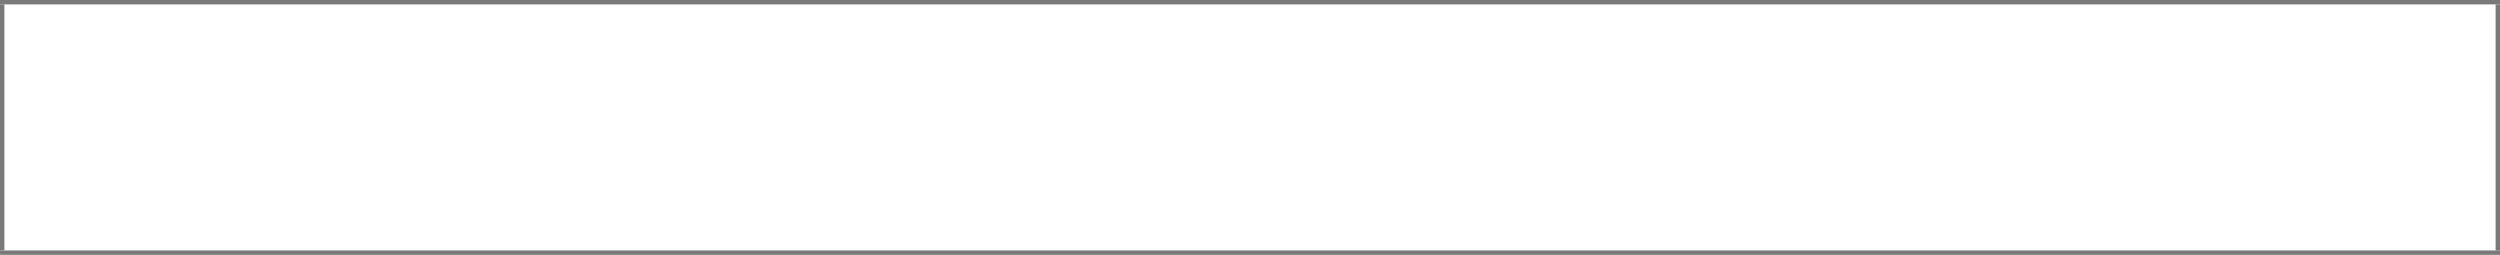
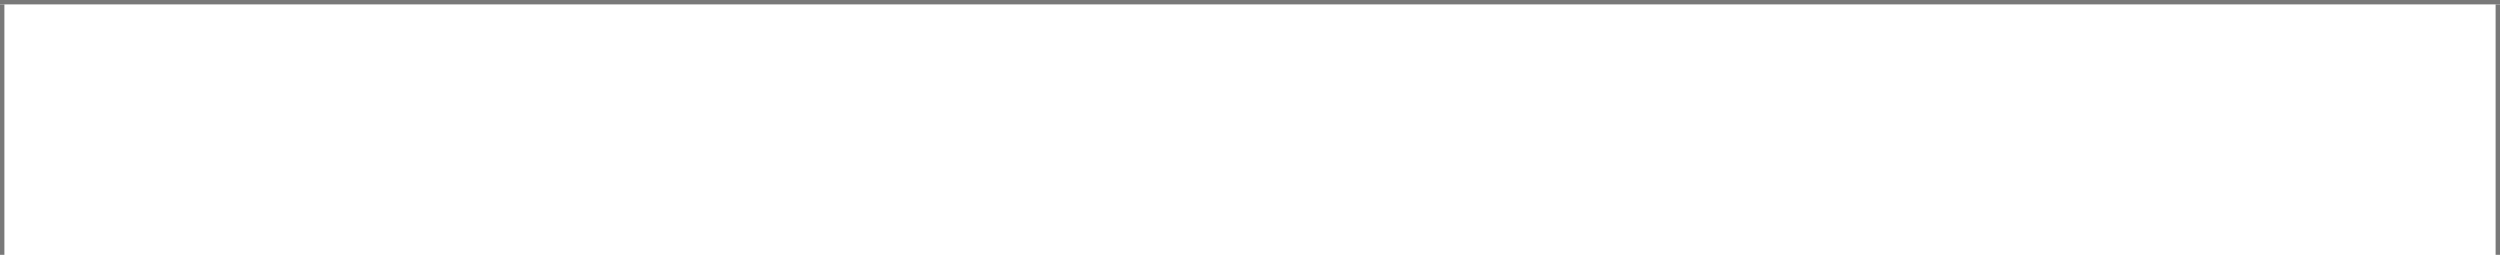
<svg xmlns="http://www.w3.org/2000/svg" version="1.1" width="569px" height="58px" viewBox="334 912 569 58">
-   <path d="M 1 1  L 568 1  L 568 57  L 1 57  L 1 1  Z " fill-rule="nonzero" fill="rgba(255, 255, 255, 1)" stroke="none" transform="matrix(1 0 0 1 334 912 )" class="fill" />
-   <path d="M 0.5 1  L 0.5 57  " stroke-width="1" stroke-dasharray="0" stroke="rgba(121, 121, 121, 1)" fill="none" transform="matrix(1 0 0 1 334 912 )" class="stroke" />
+   <path d="M 1 1  L 568 1  L 568 58  L 1 58  L 1 1  Z " fill-rule="nonzero" fill="rgba(255, 255, 255, 1)" stroke="none" transform="matrix(1 0 0 1 334 912 )" class="fill" />
+   <path d="M 0.5 1  L 0.5 58  " stroke-width="1" stroke-dasharray="0" stroke="rgba(121, 121, 121, 1)" fill="none" transform="matrix(1 0 0 1 334 912 )" class="stroke" />
  <path d="M 0 0.5  L 569 0.5  " stroke-width="1" stroke-dasharray="0" stroke="rgba(121, 121, 121, 1)" fill="none" transform="matrix(1 0 0 1 334 912 )" class="stroke" />
-   <path d="M 568.5 1  L 568.5 57  " stroke-width="1" stroke-dasharray="0" stroke="rgba(121, 121, 121, 1)" fill="none" transform="matrix(1 0 0 1 334 912 )" class="stroke" />
-   <path d="M 0 57.5  L 569 57.5  " stroke-width="1" stroke-dasharray="0" stroke="rgba(121, 121, 121, 1)" fill="none" transform="matrix(1 0 0 1 334 912 )" class="stroke" />
+   <path d="M 568.5 1  L 568.5 58  " stroke-width="1" stroke-dasharray="0" stroke="rgba(121, 121, 121, 1)" fill="none" transform="matrix(1 0 0 1 334 912 )" class="stroke" />
</svg>
